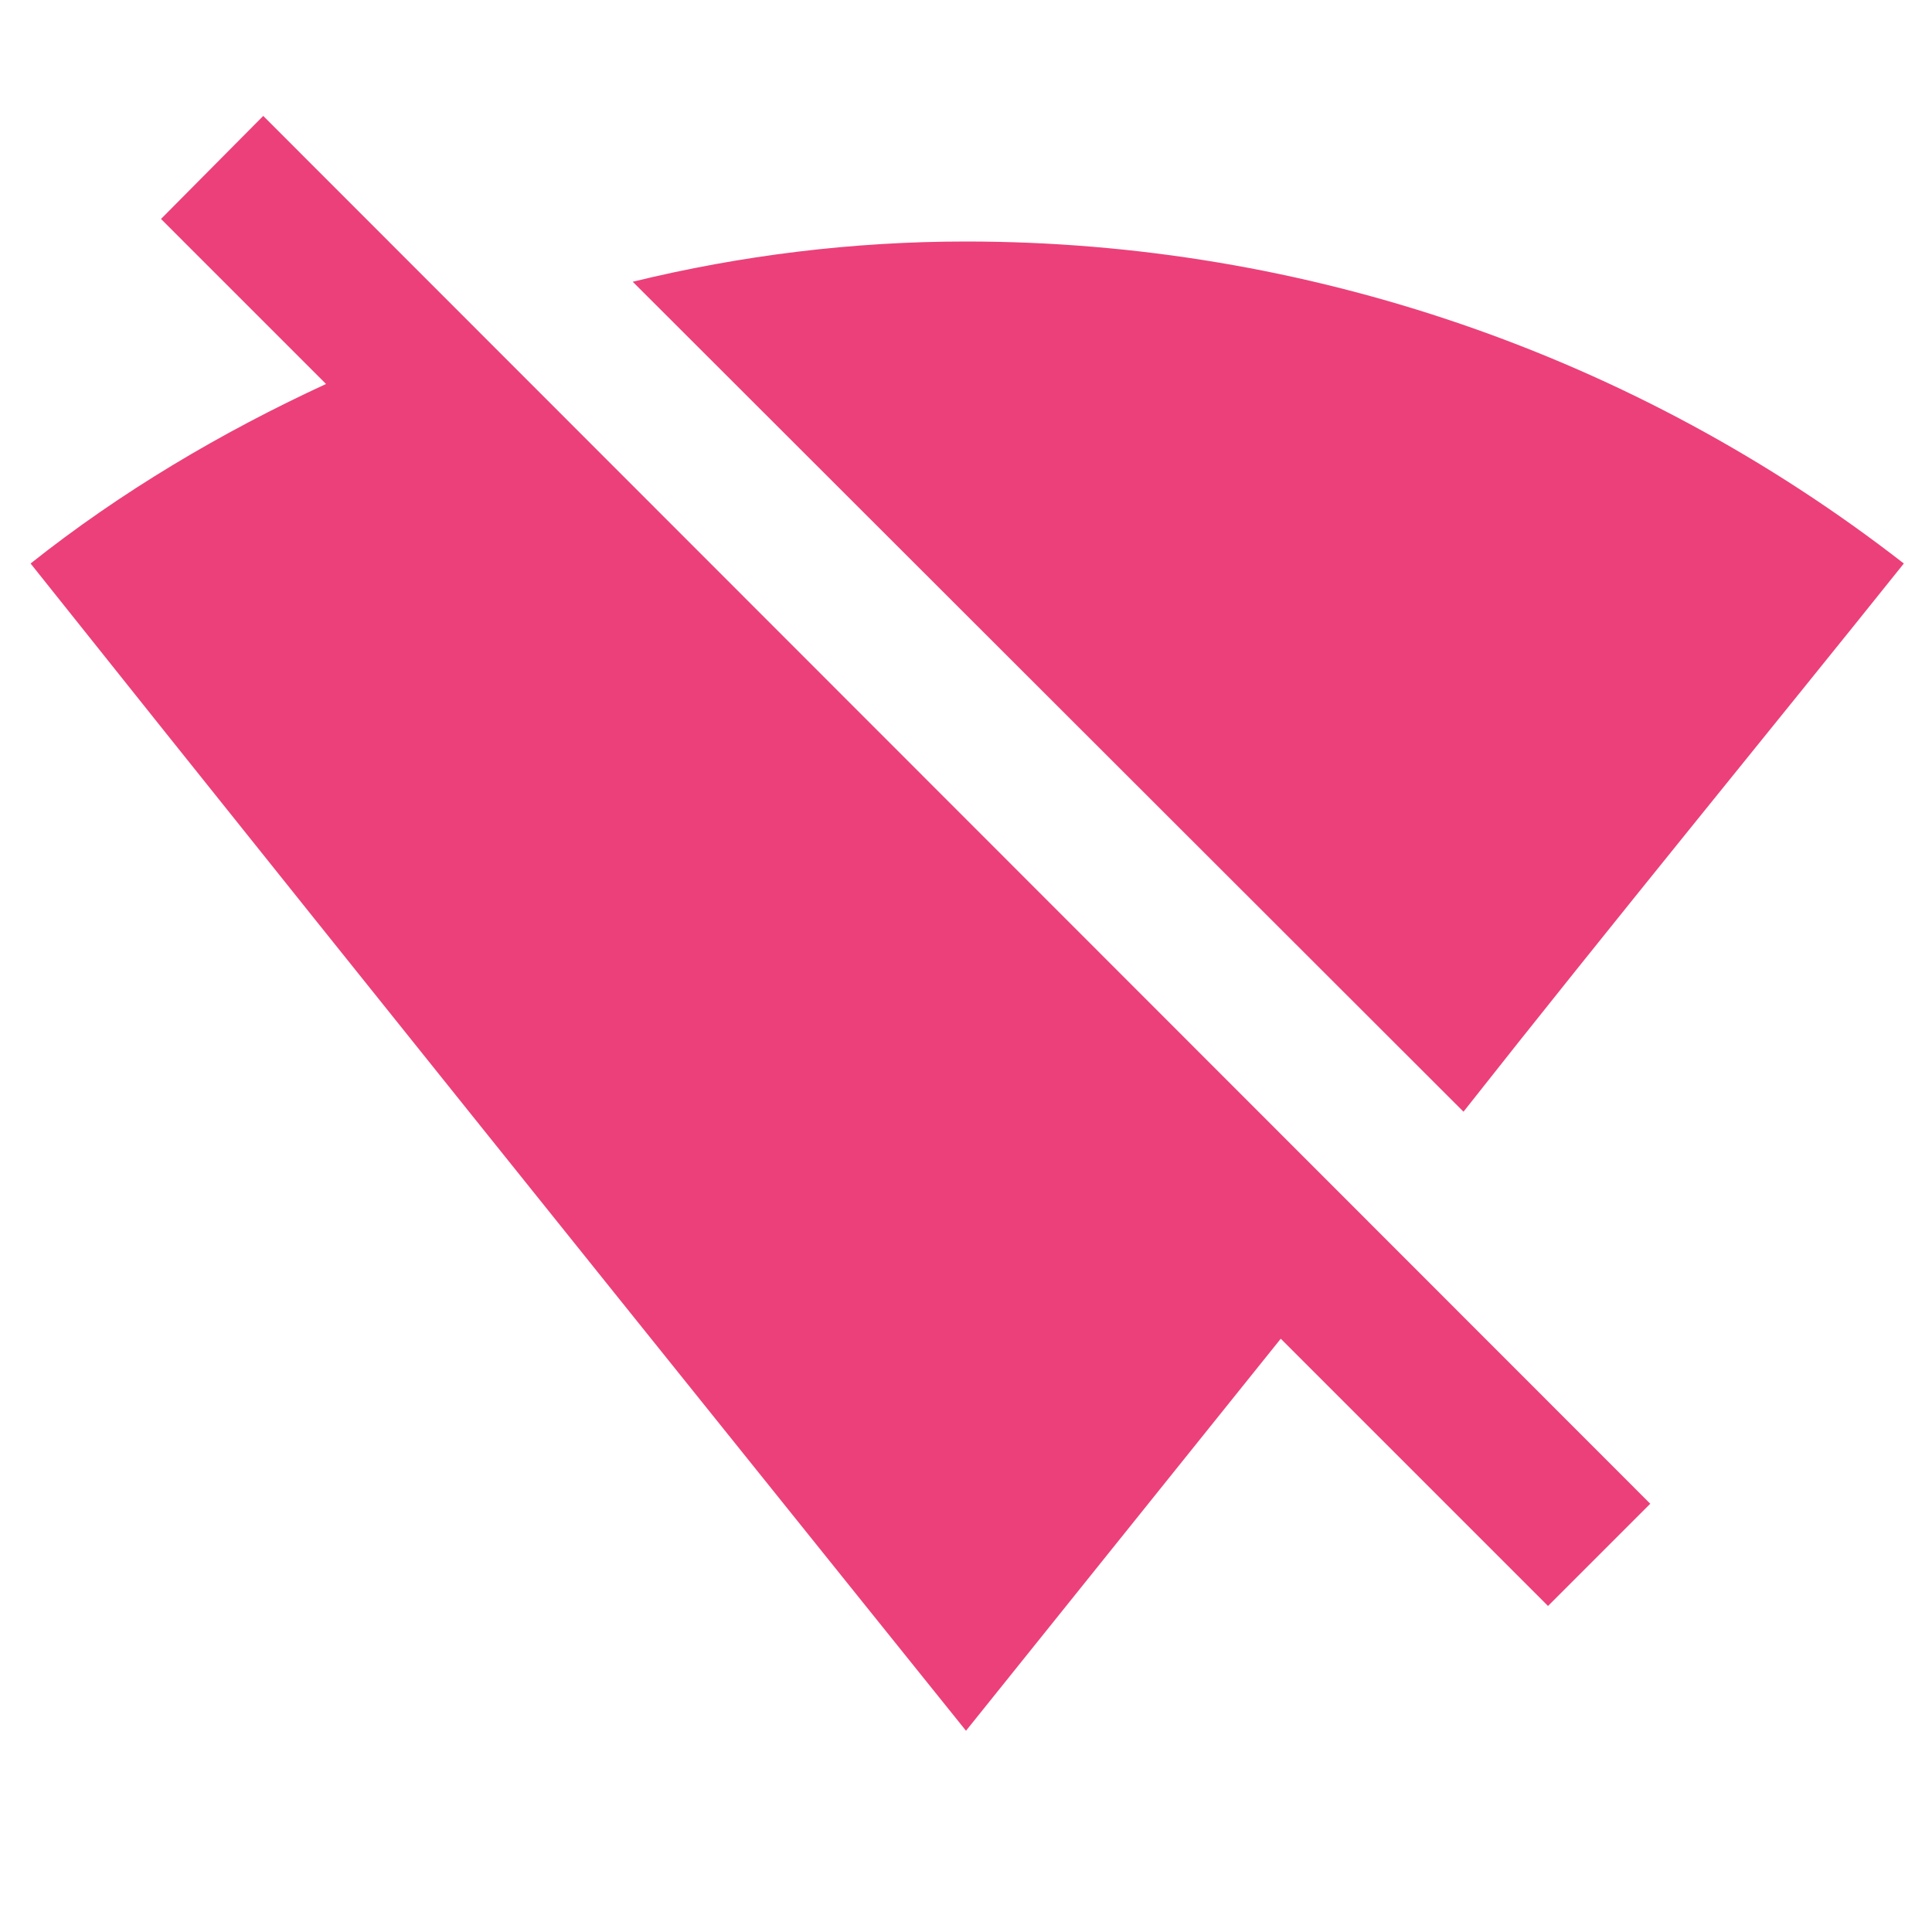
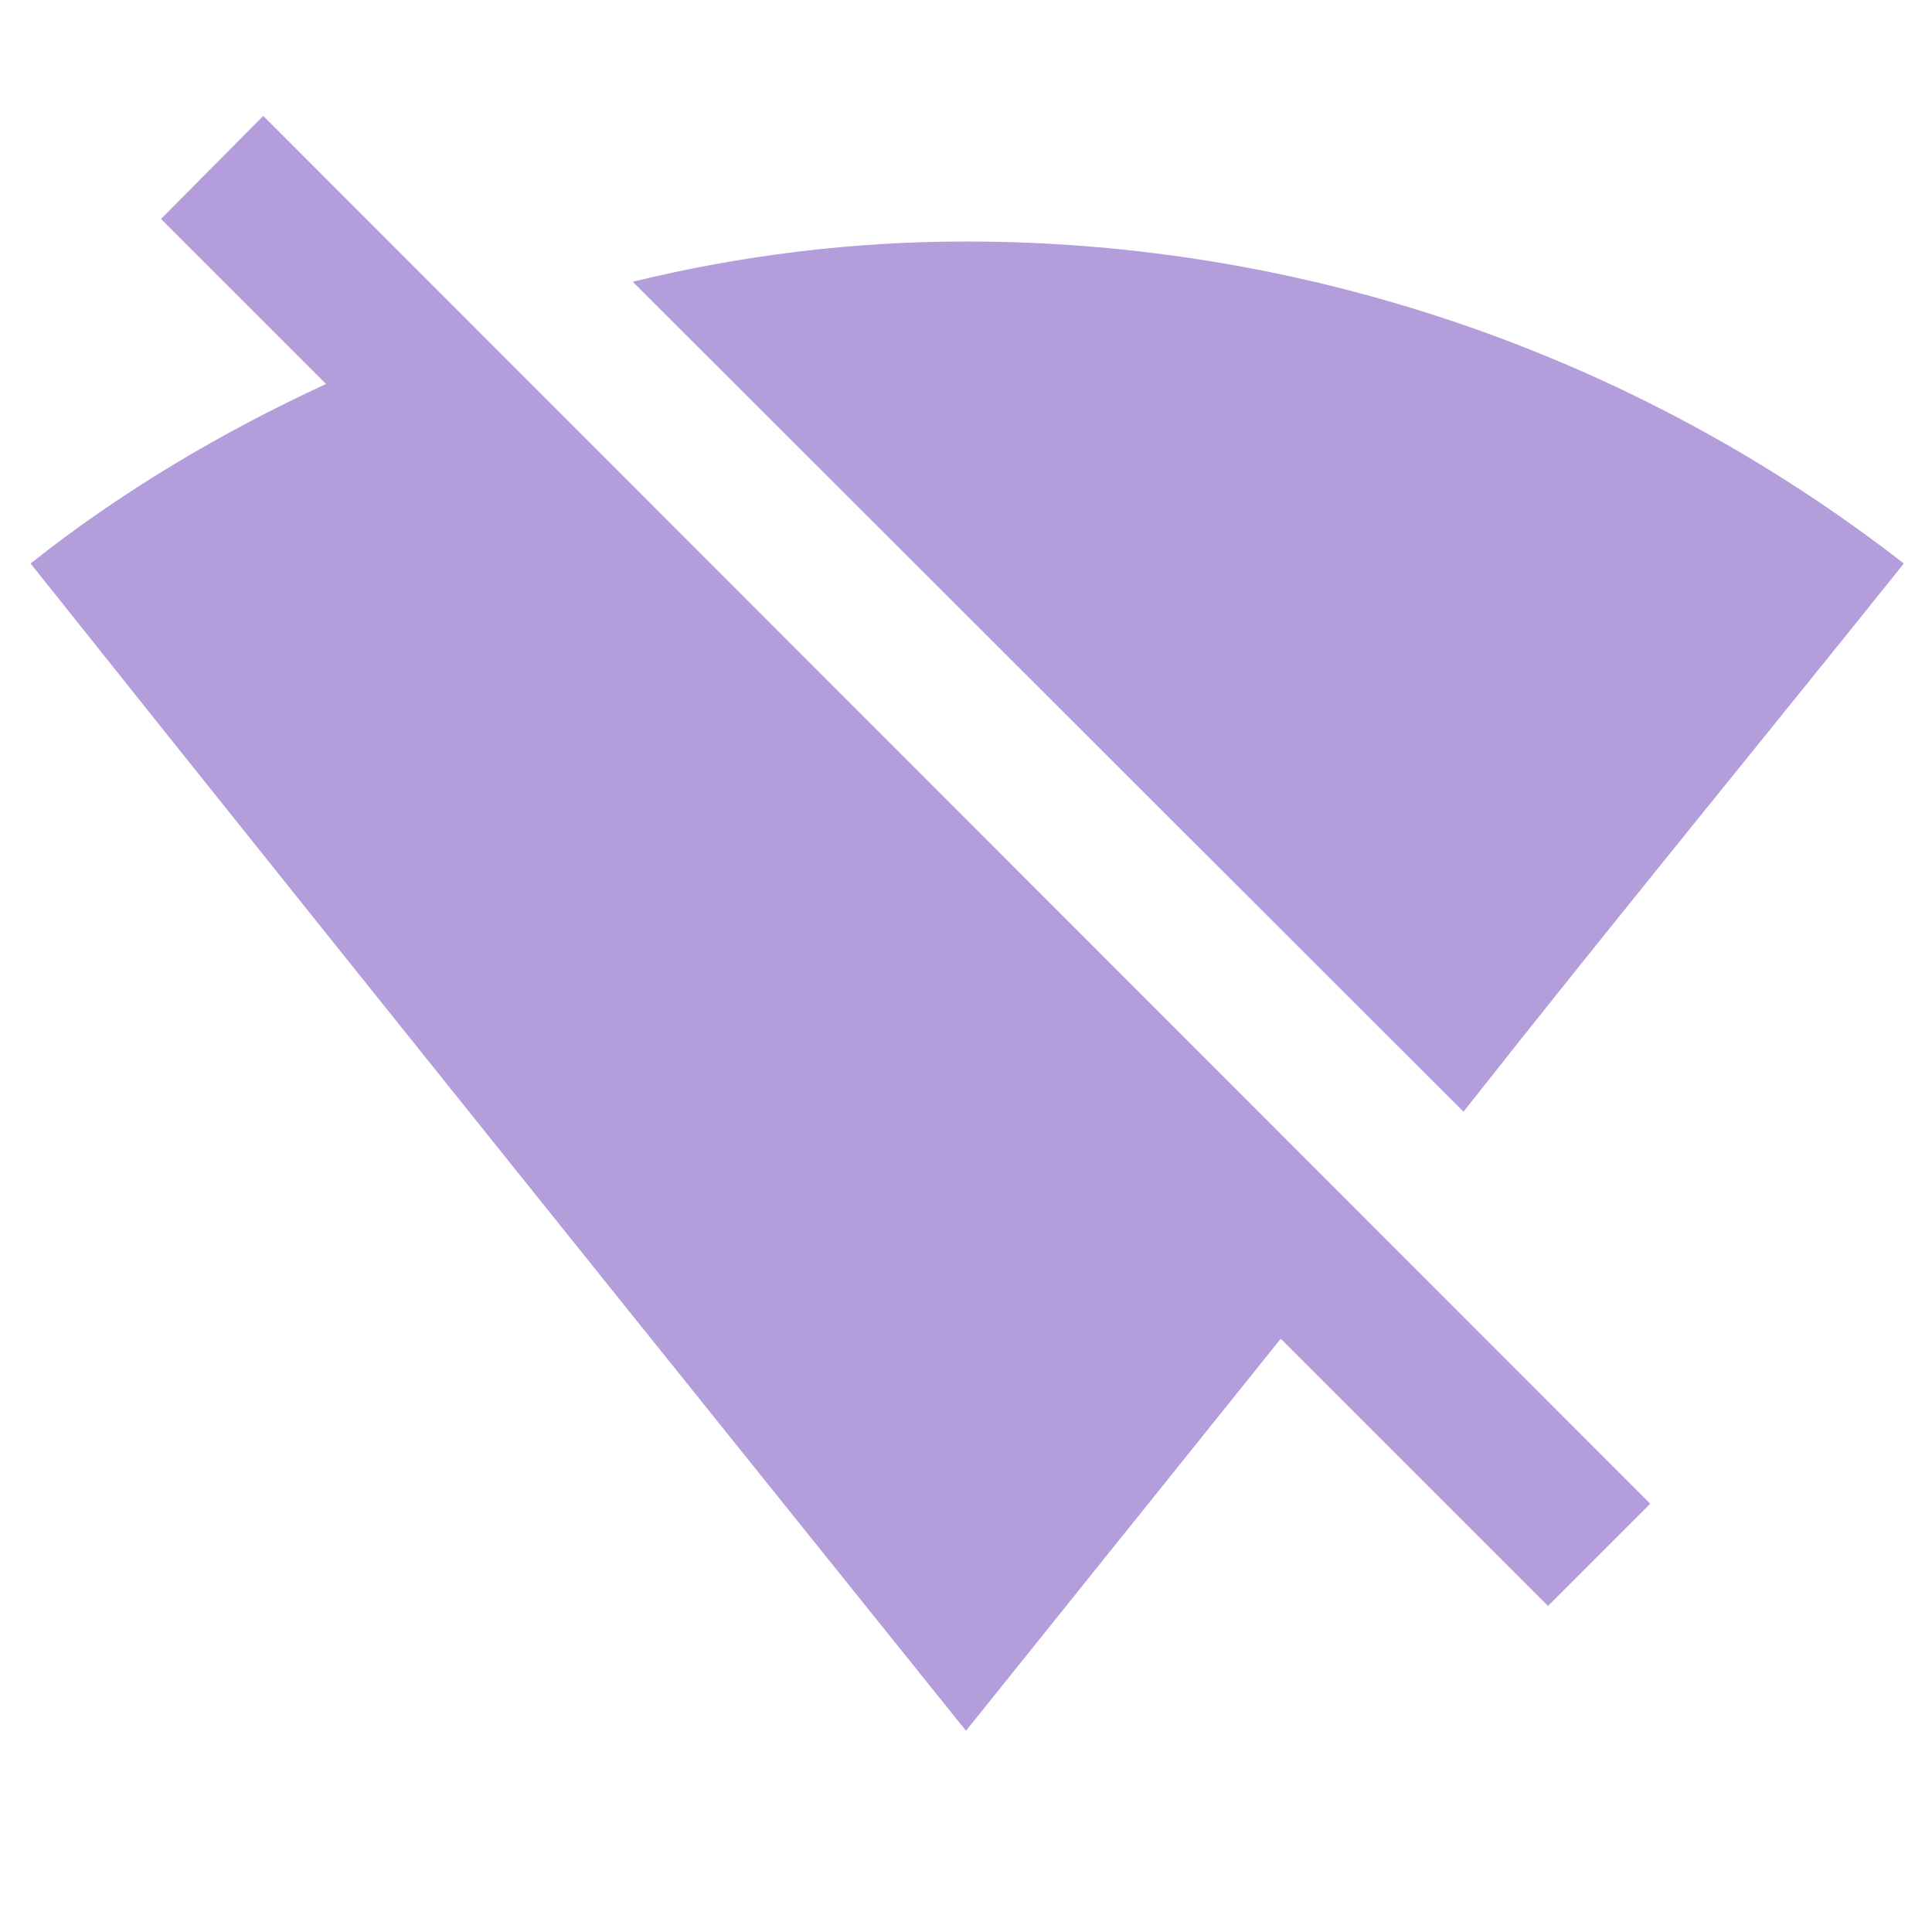
<svg xmlns="http://www.w3.org/2000/svg" version="1.1" width="16px" height="16px" viewBox="0 0 24 24">
-   <path fill="#EC407A" d="M3.27,1.44L2,2.72L4.05,4.77C2.75,5.37 1.5,6.11 0.38,7C4.41,12.06 12,21.5 12,21.5L15.91,16.63L19.23,19.95L20.5,18.68M12,3C10.6,3 9.21,3.17 7.86,3.5L18.18,13.81C20,11.5 22.05,9 23.65,7C20.32,4.41 16.22,3 12,3Z" />
+   <path fill="#B39DDB" d="M3.27,1.44L2,2.72L4.05,4.77C2.75,5.37 1.5,6.11 0.38,7C4.41,12.06 12,21.5 12,21.5L15.91,16.63L19.23,19.95L20.5,18.68M12,3C10.6,3 9.21,3.17 7.86,3.5L18.18,13.81C20,11.5 22.05,9 23.65,7C20.32,4.41 16.22,3 12,3Z" />
</svg>
